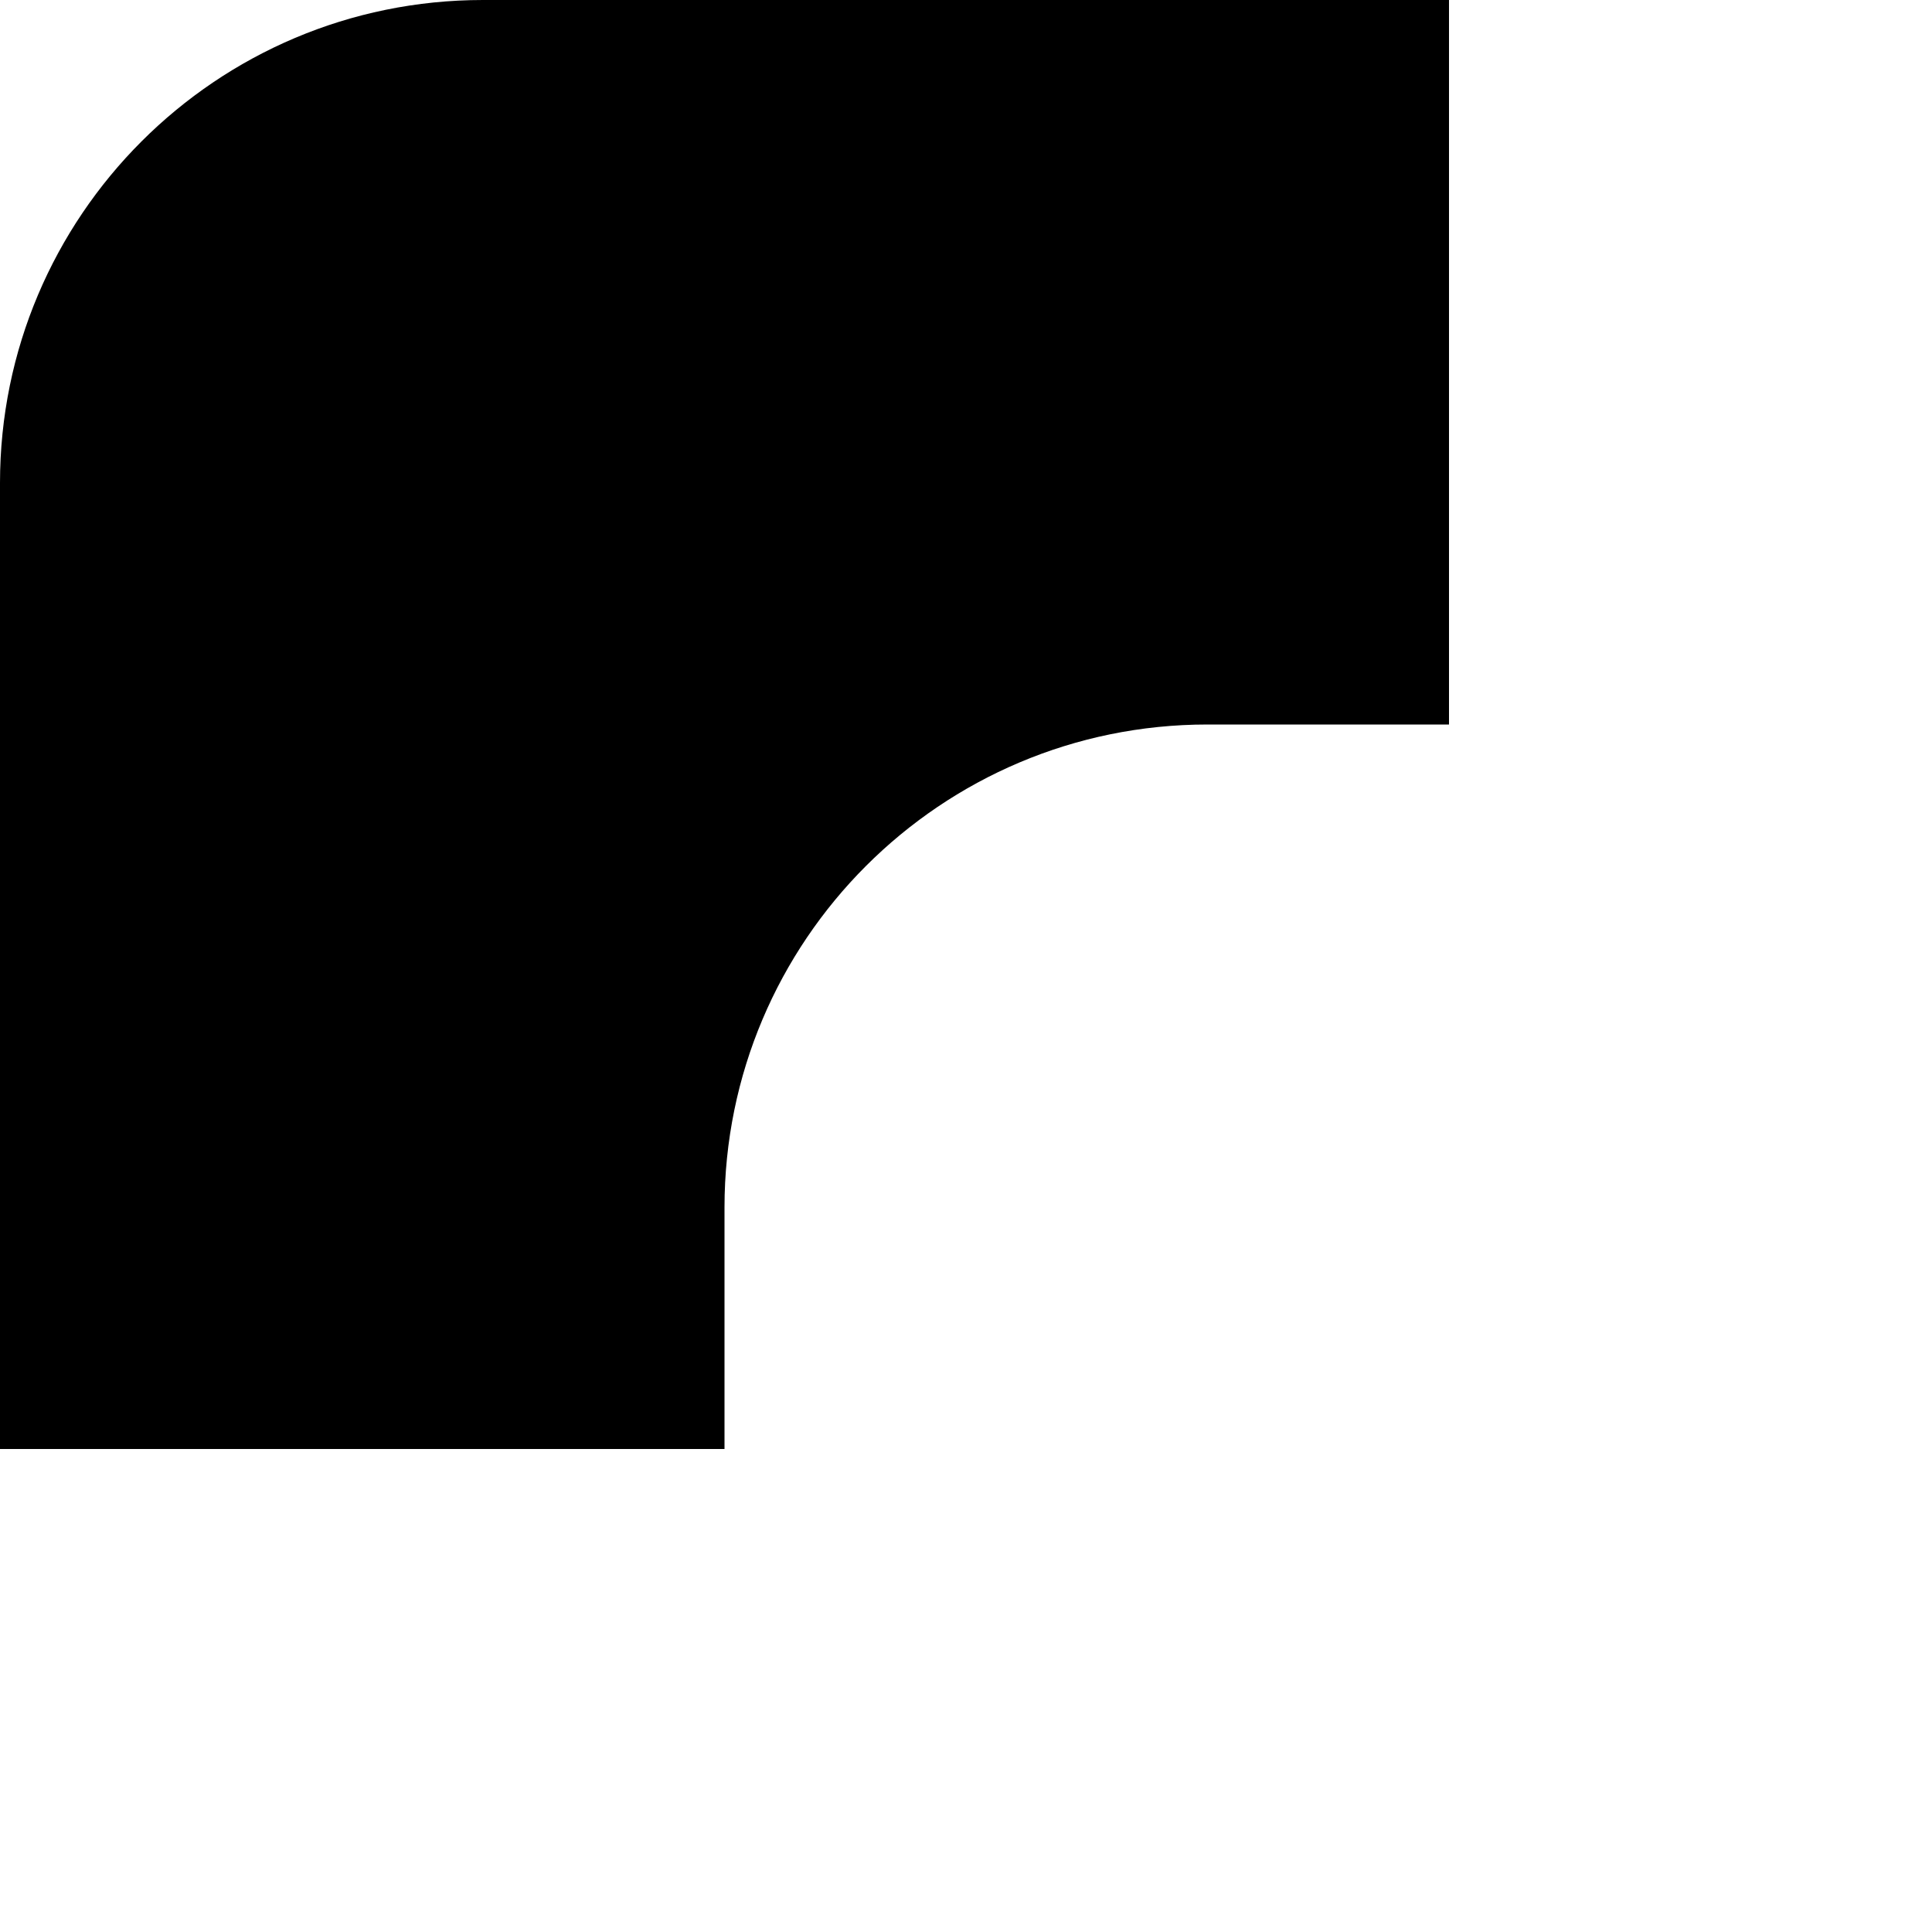
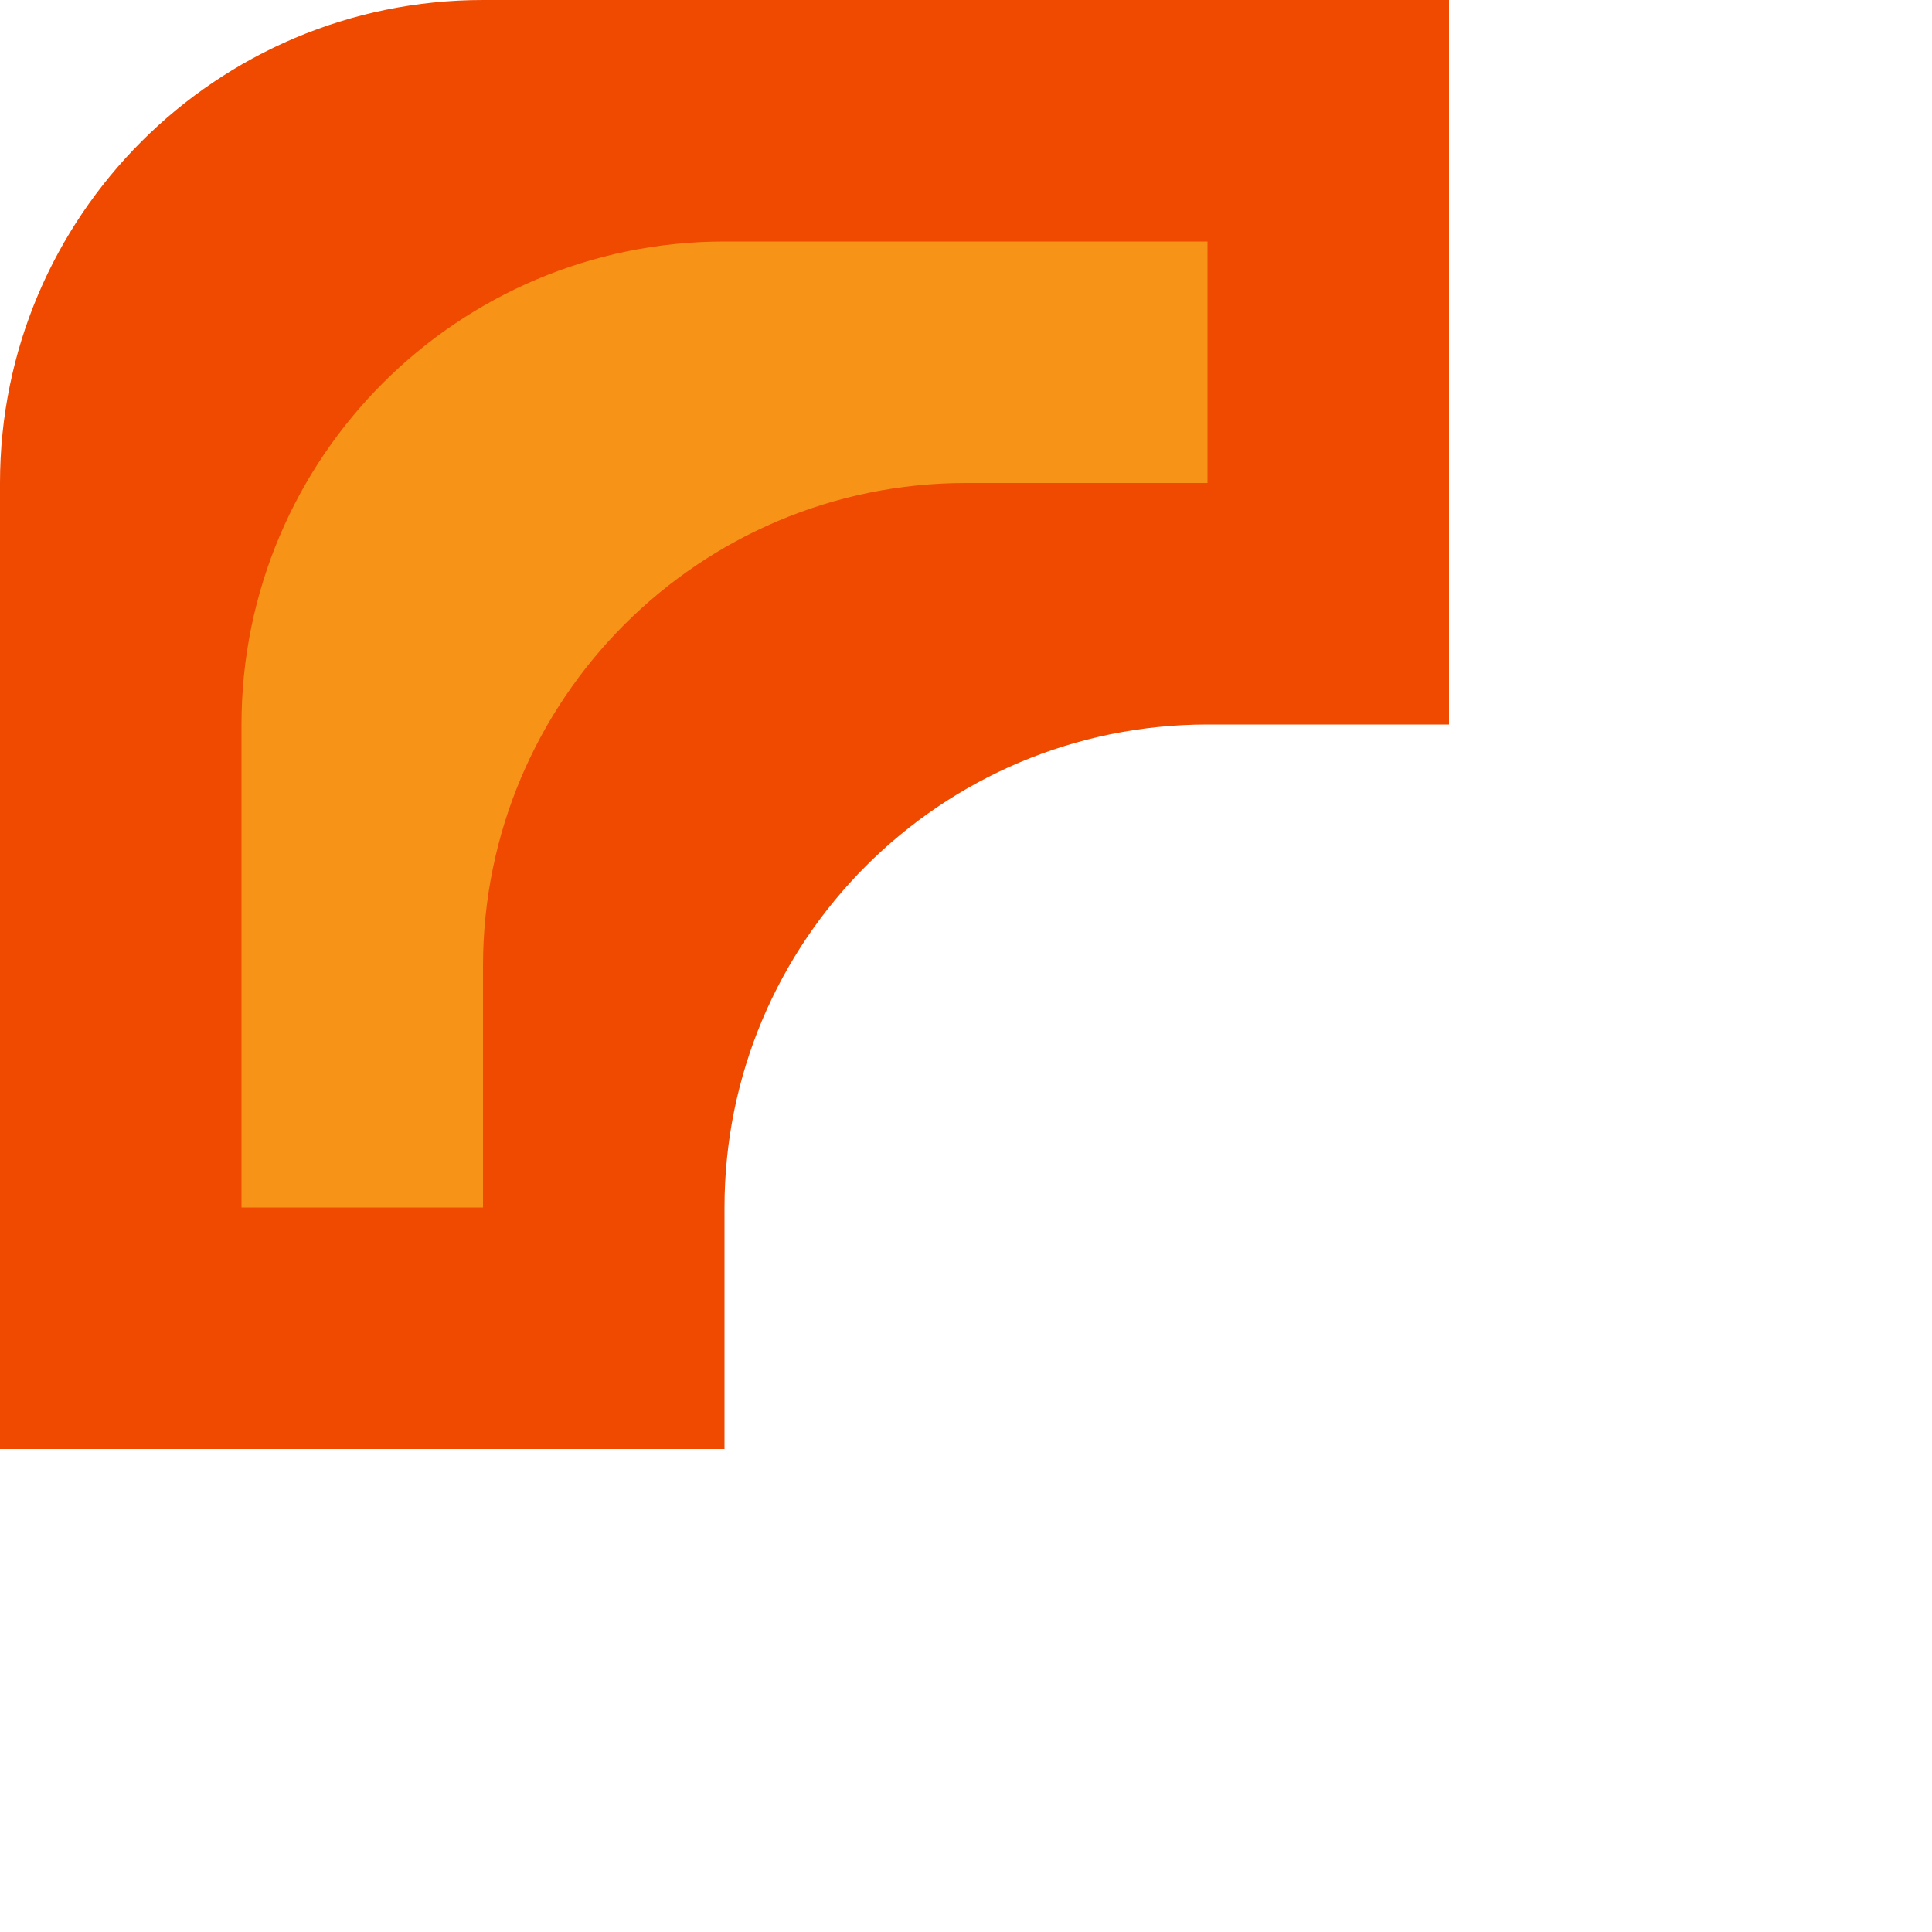
<svg xmlns="http://www.w3.org/2000/svg" width="64" height="64" viewBox="0 0 8 8">
-   <path d="M0 6 V2 A2 2 0 0 1 2 0 H6 V3 H5 A2 2 0 0 0 3 5 V6 Z" fill="#000" data-color="11" />
-   <path d="M1 5 V3 A2 2 0 0 1 3 1 H5 V2 H4 A2 2 0 0 0 2 4 V5 Z" fill="#000" data-color="10" />
+   <path d="M0 6 V2 A2 2 0 0 1 2 0 H6 V3 H5 A2 2 0 0 0 3 5 V6 Z" fill="#ef4a00" data-color="11" />
+   <path d="M1 5 V3 A2 2 0 0 1 3 1 H5 V2 H4 A2 2 0 0 0 2 4 V5 Z" fill="#f79418" data-color="10" />
</svg>
